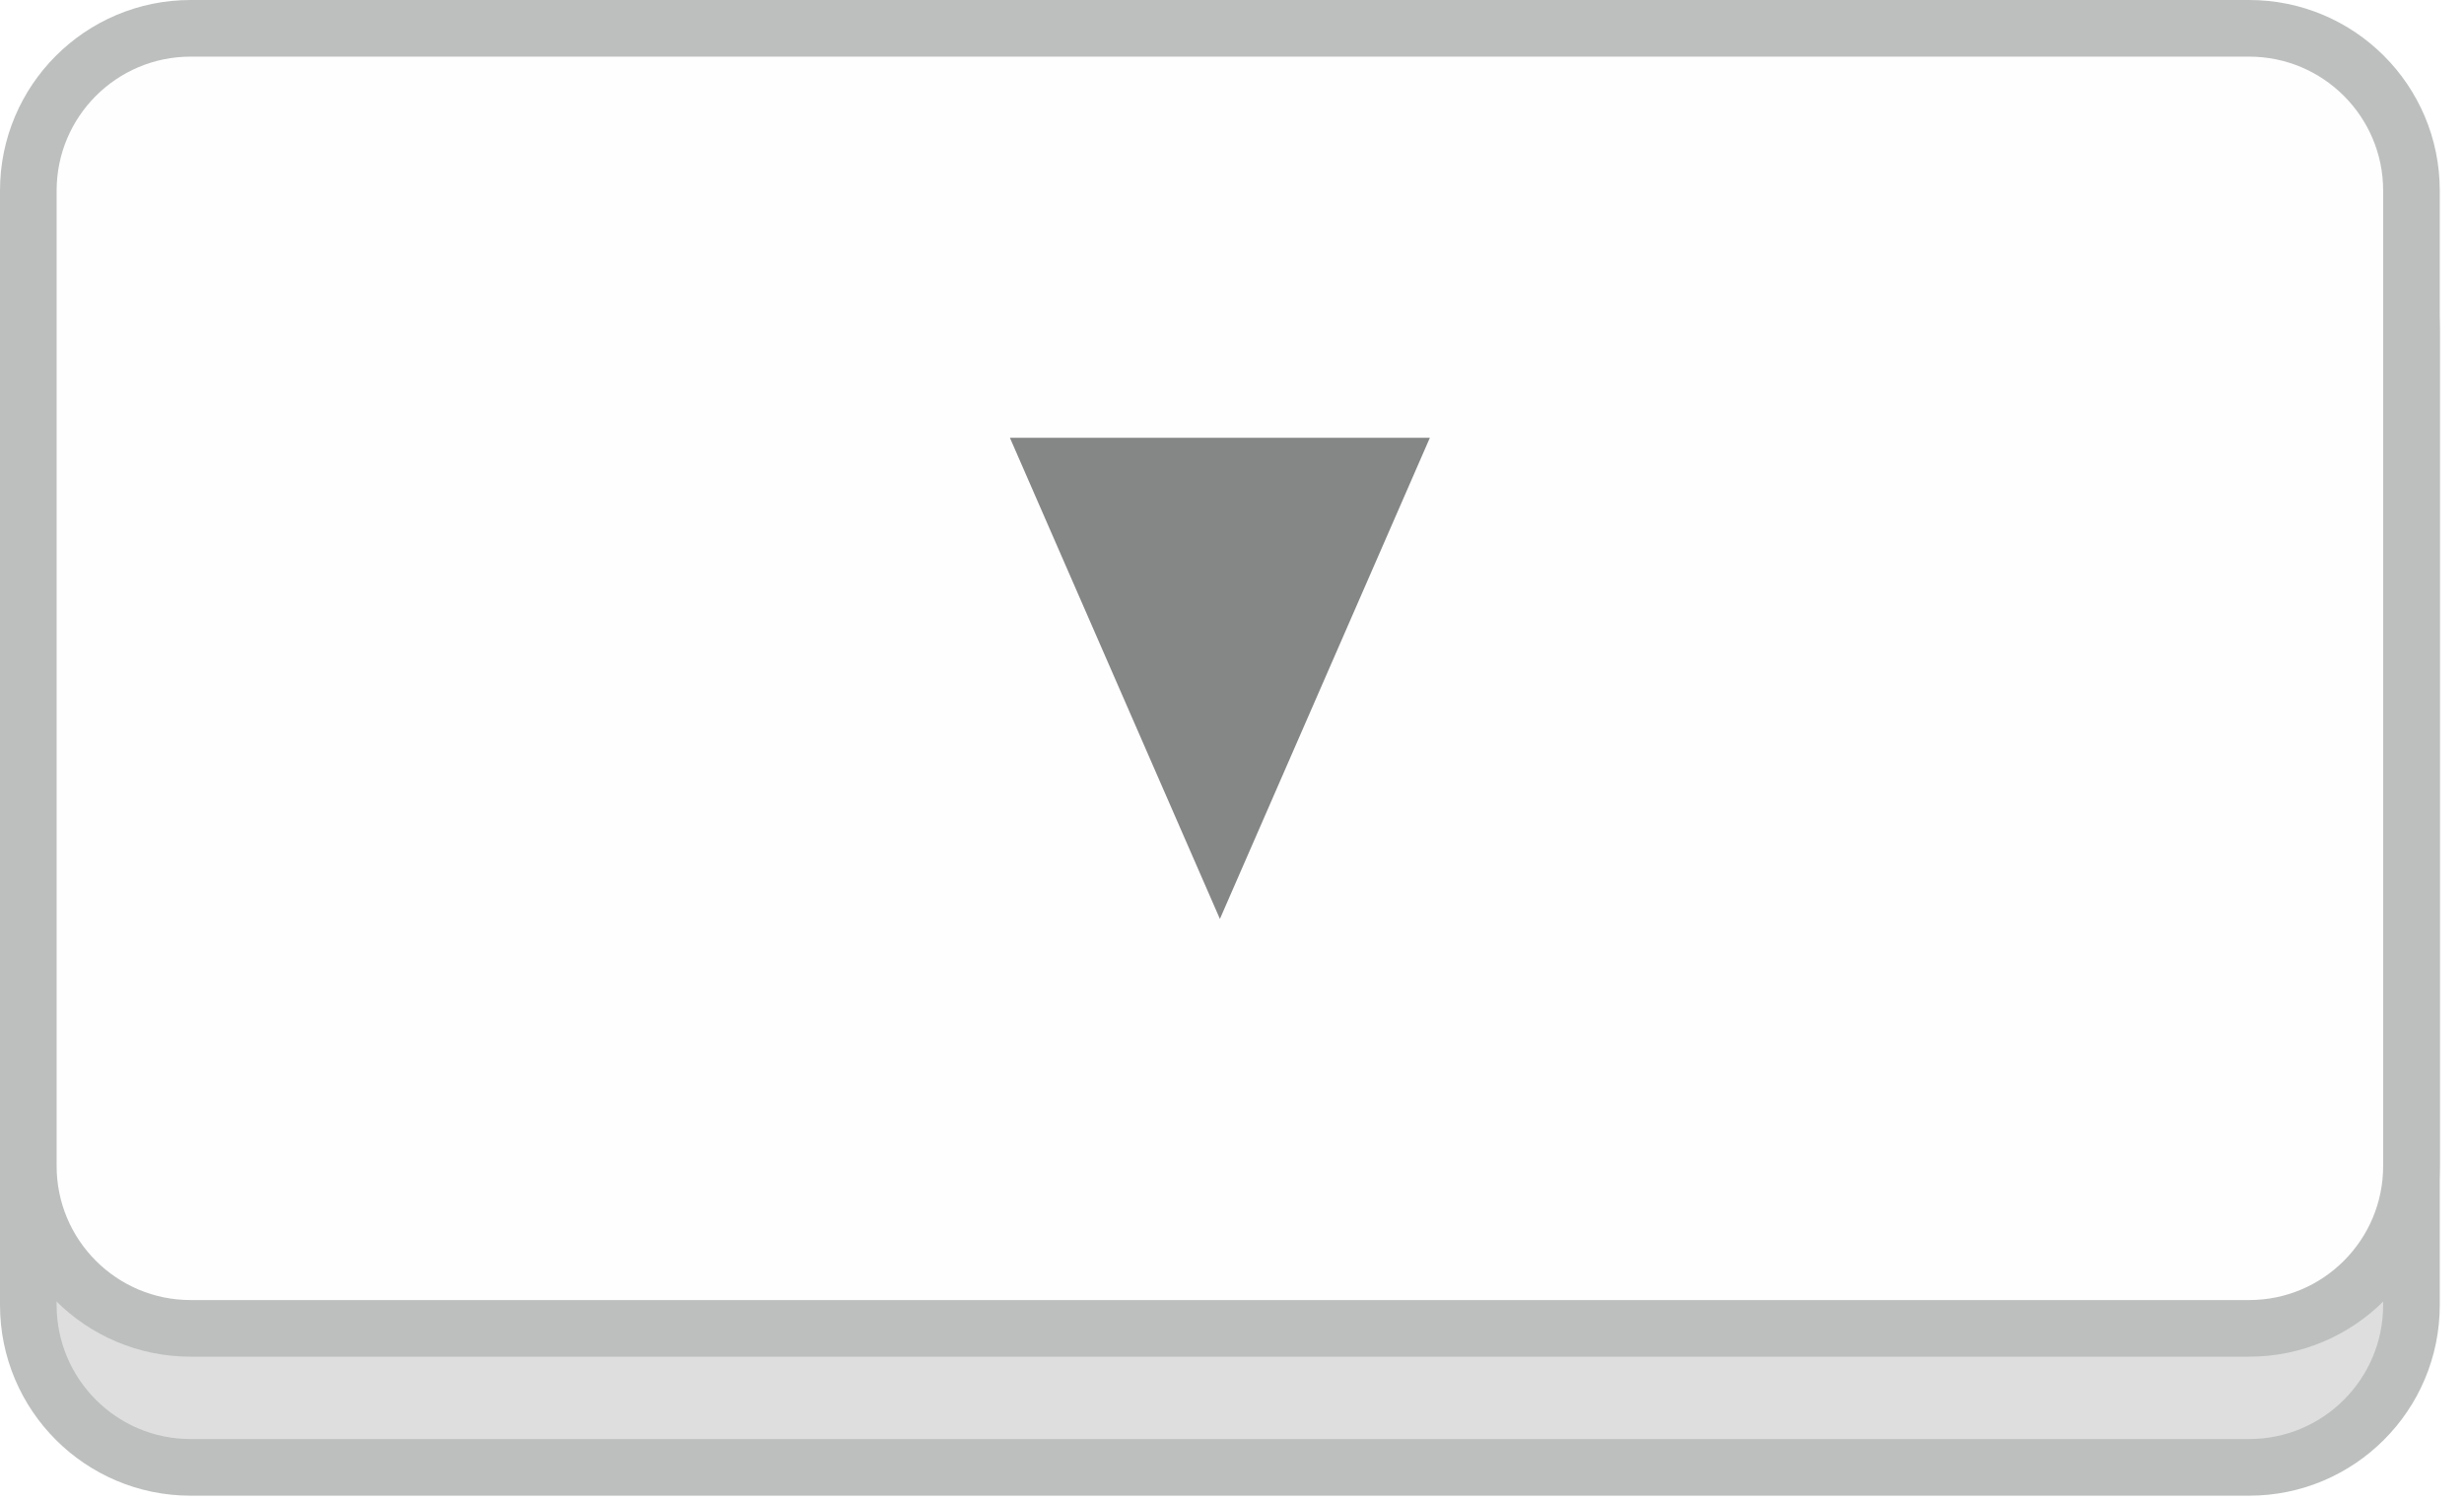
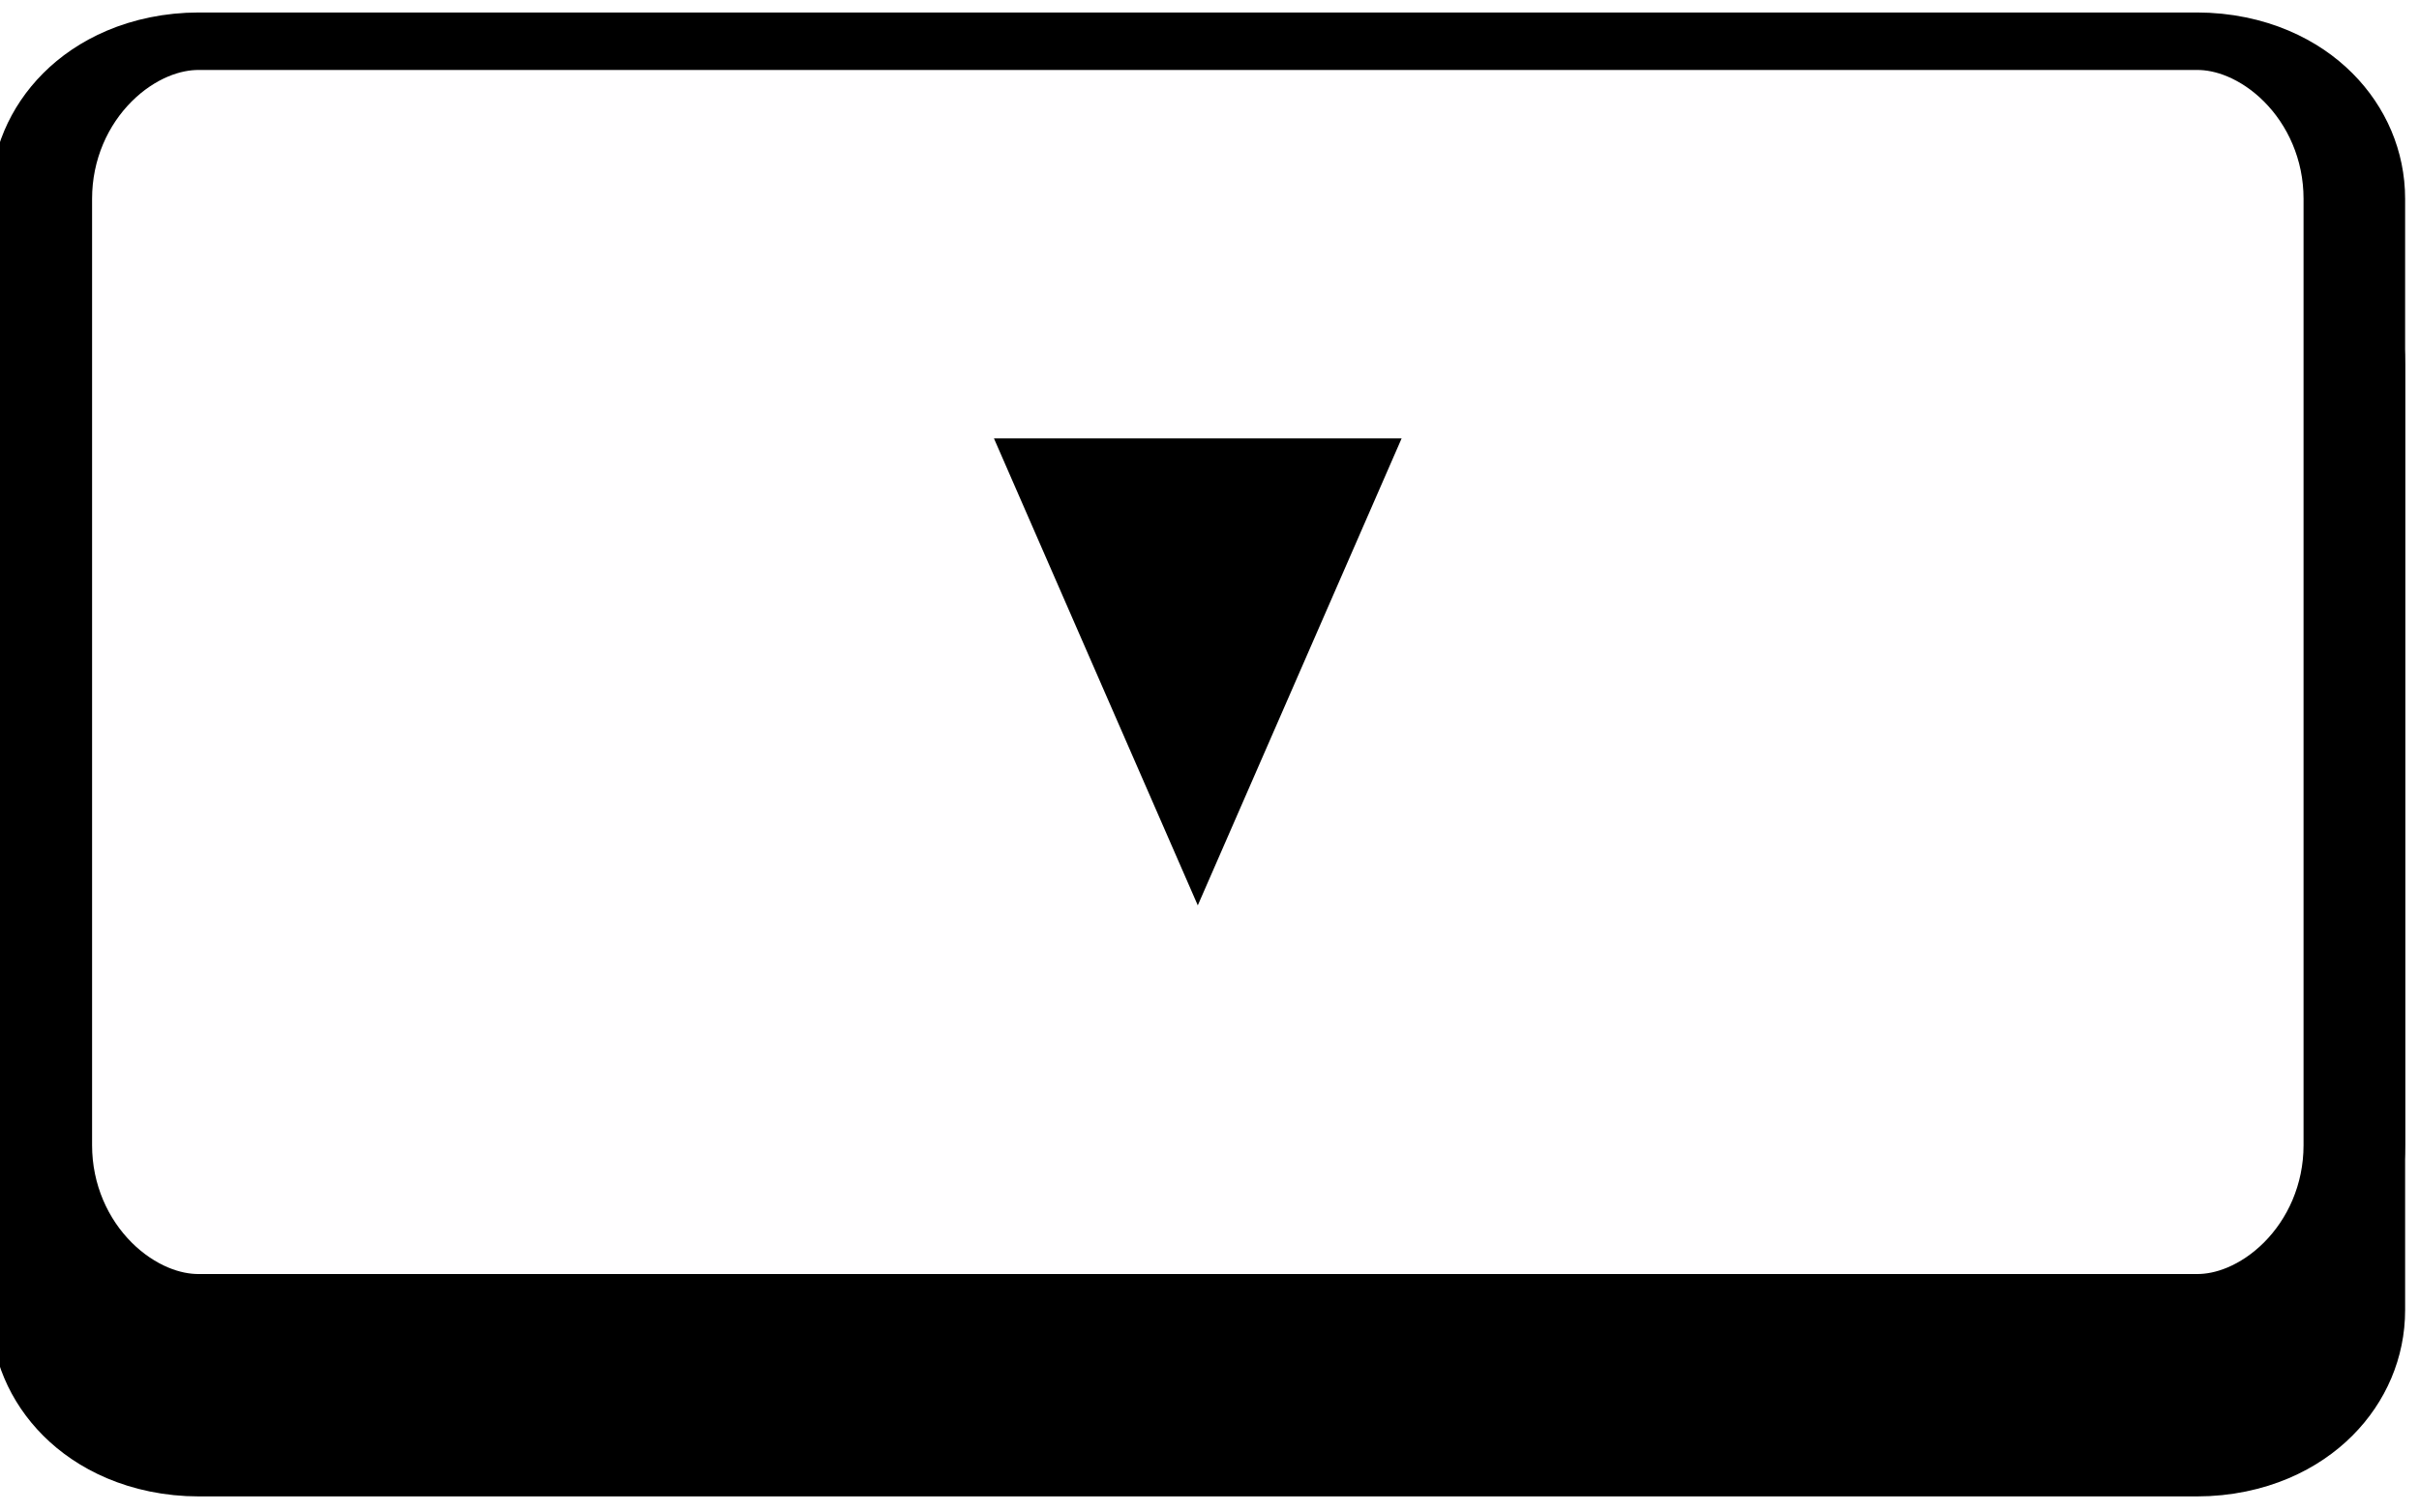
- <svg xmlns="http://www.w3.org/2000/svg" width="100%" height="100%" viewBox="0 0 87 53" version="1.1" xml:space="preserve" style="fill-rule:evenodd;clip-rule:evenodd;stroke-linecap:round;stroke-linejoin:round;stroke-miterlimit:1.5;">
-   <g id="down">
-     <path d="M85.145,11.64C85.145,8.474 82.579,5.908 79.413,5.908C64.052,5.908 22.093,5.908 6.732,5.908C3.566,5.908 1,8.474 1,11.64C1,20.46 1,37.26 1,46.08C1,49.246 3.566,51.813 6.732,51.813C22.093,51.813 64.052,51.813 79.413,51.813C82.579,51.813 85.145,49.246 85.145,46.08C85.145,37.26 85.145,20.46 85.145,11.64Z" style="fill:rgb(222,222,222);stroke:rgb(189,191,191);stroke-width:2px;" />
-     <path d="M85.145,6.732C85.145,3.566 82.579,1 79.413,1C64.052,1 22.093,1 6.732,1C3.566,1 1,3.566 1,6.732C1,15.552 1,32.353 1,41.172C1,44.338 3.566,46.905 6.732,46.905C22.093,46.905 64.052,46.905 79.413,46.905C82.579,46.905 85.145,44.338 85.145,41.172C85.145,32.353 85.145,15.552 85.145,6.732Z" style="fill:rgb(255,254,255);stroke:rgb(189,191,191);stroke-width:2px;" />
-     <path d="M43.073,32.448L35.658,15.457L50.487,15.457L43.073,32.448Z" style="fill:rgb(133,134,134);" />
+ <svg xmlns="http://www.w3.org/2000/svg" width="100%" height="100%" viewBox="0 0 88 55" version="1.1" xml:space="preserve" style="fill-rule:evenodd;clip-rule:evenodd;stroke-linecap:round;stroke-linejoin:round;stroke-miterlimit:1.5;">
+   <g transform="matrix(1,0,0,1,-262.494,-393.574)">
+     <g id="down" transform="matrix(1,0,0,1,-699,-160.68)">
+       <g transform="matrix(1.31035,0,0,0.741538,-298.863,149.641)">
+         <path d="M1027.21,563.485C1027.21,559.215 1025.25,555.754 1022.84,555.754C1011.11,555.754 979.091,555.754 967.368,555.754C964.952,555.754 962.994,559.215 962.994,563.485C962.994,575.379 962.994,598.035 962.994,609.928C962.994,614.198 964.952,617.659 967.368,617.659C979.091,617.659 1011.11,617.659 1022.84,617.659C1025.25,617.659 1027.21,614.198 1027.21,609.928C1027.21,598.035 1027.21,575.379 1027.21,563.485Z" style="stroke:black;stroke-width:2.82px;" />
+       </g>
+       <g transform="matrix(1.31035,0,0,0.741538,-298.863,143.641)">
+         <path d="M1027.21,563.485C1027.21,559.215 1025.25,555.754 1022.84,555.754C1011.11,555.754 979.091,555.754 967.368,555.754C964.952,555.754 962.994,559.215 962.994,563.485C962.994,575.379 962.994,598.035 962.994,609.928C962.994,614.198 964.952,617.659 967.368,617.659C979.091,617.659 1011.11,617.659 1022.84,617.659C1025.25,617.659 1027.21,614.198 1027.21,609.928C1027.21,598.035 1027.21,575.379 1027.21,563.485Z" style="fill:rgb(255,254,255);stroke:black;stroke-width:2.82px;" />
+       </g>
+       <g transform="matrix(-1,-1.22465e-16,1.09568e-16,-0.894687,1995.21,1108.99)">
+         <path d="M990.142,583.212L997.557,602.203L982.727,602.203L990.142,583.212Z" />
+       </g>
+     </g>
  </g>
</svg>
